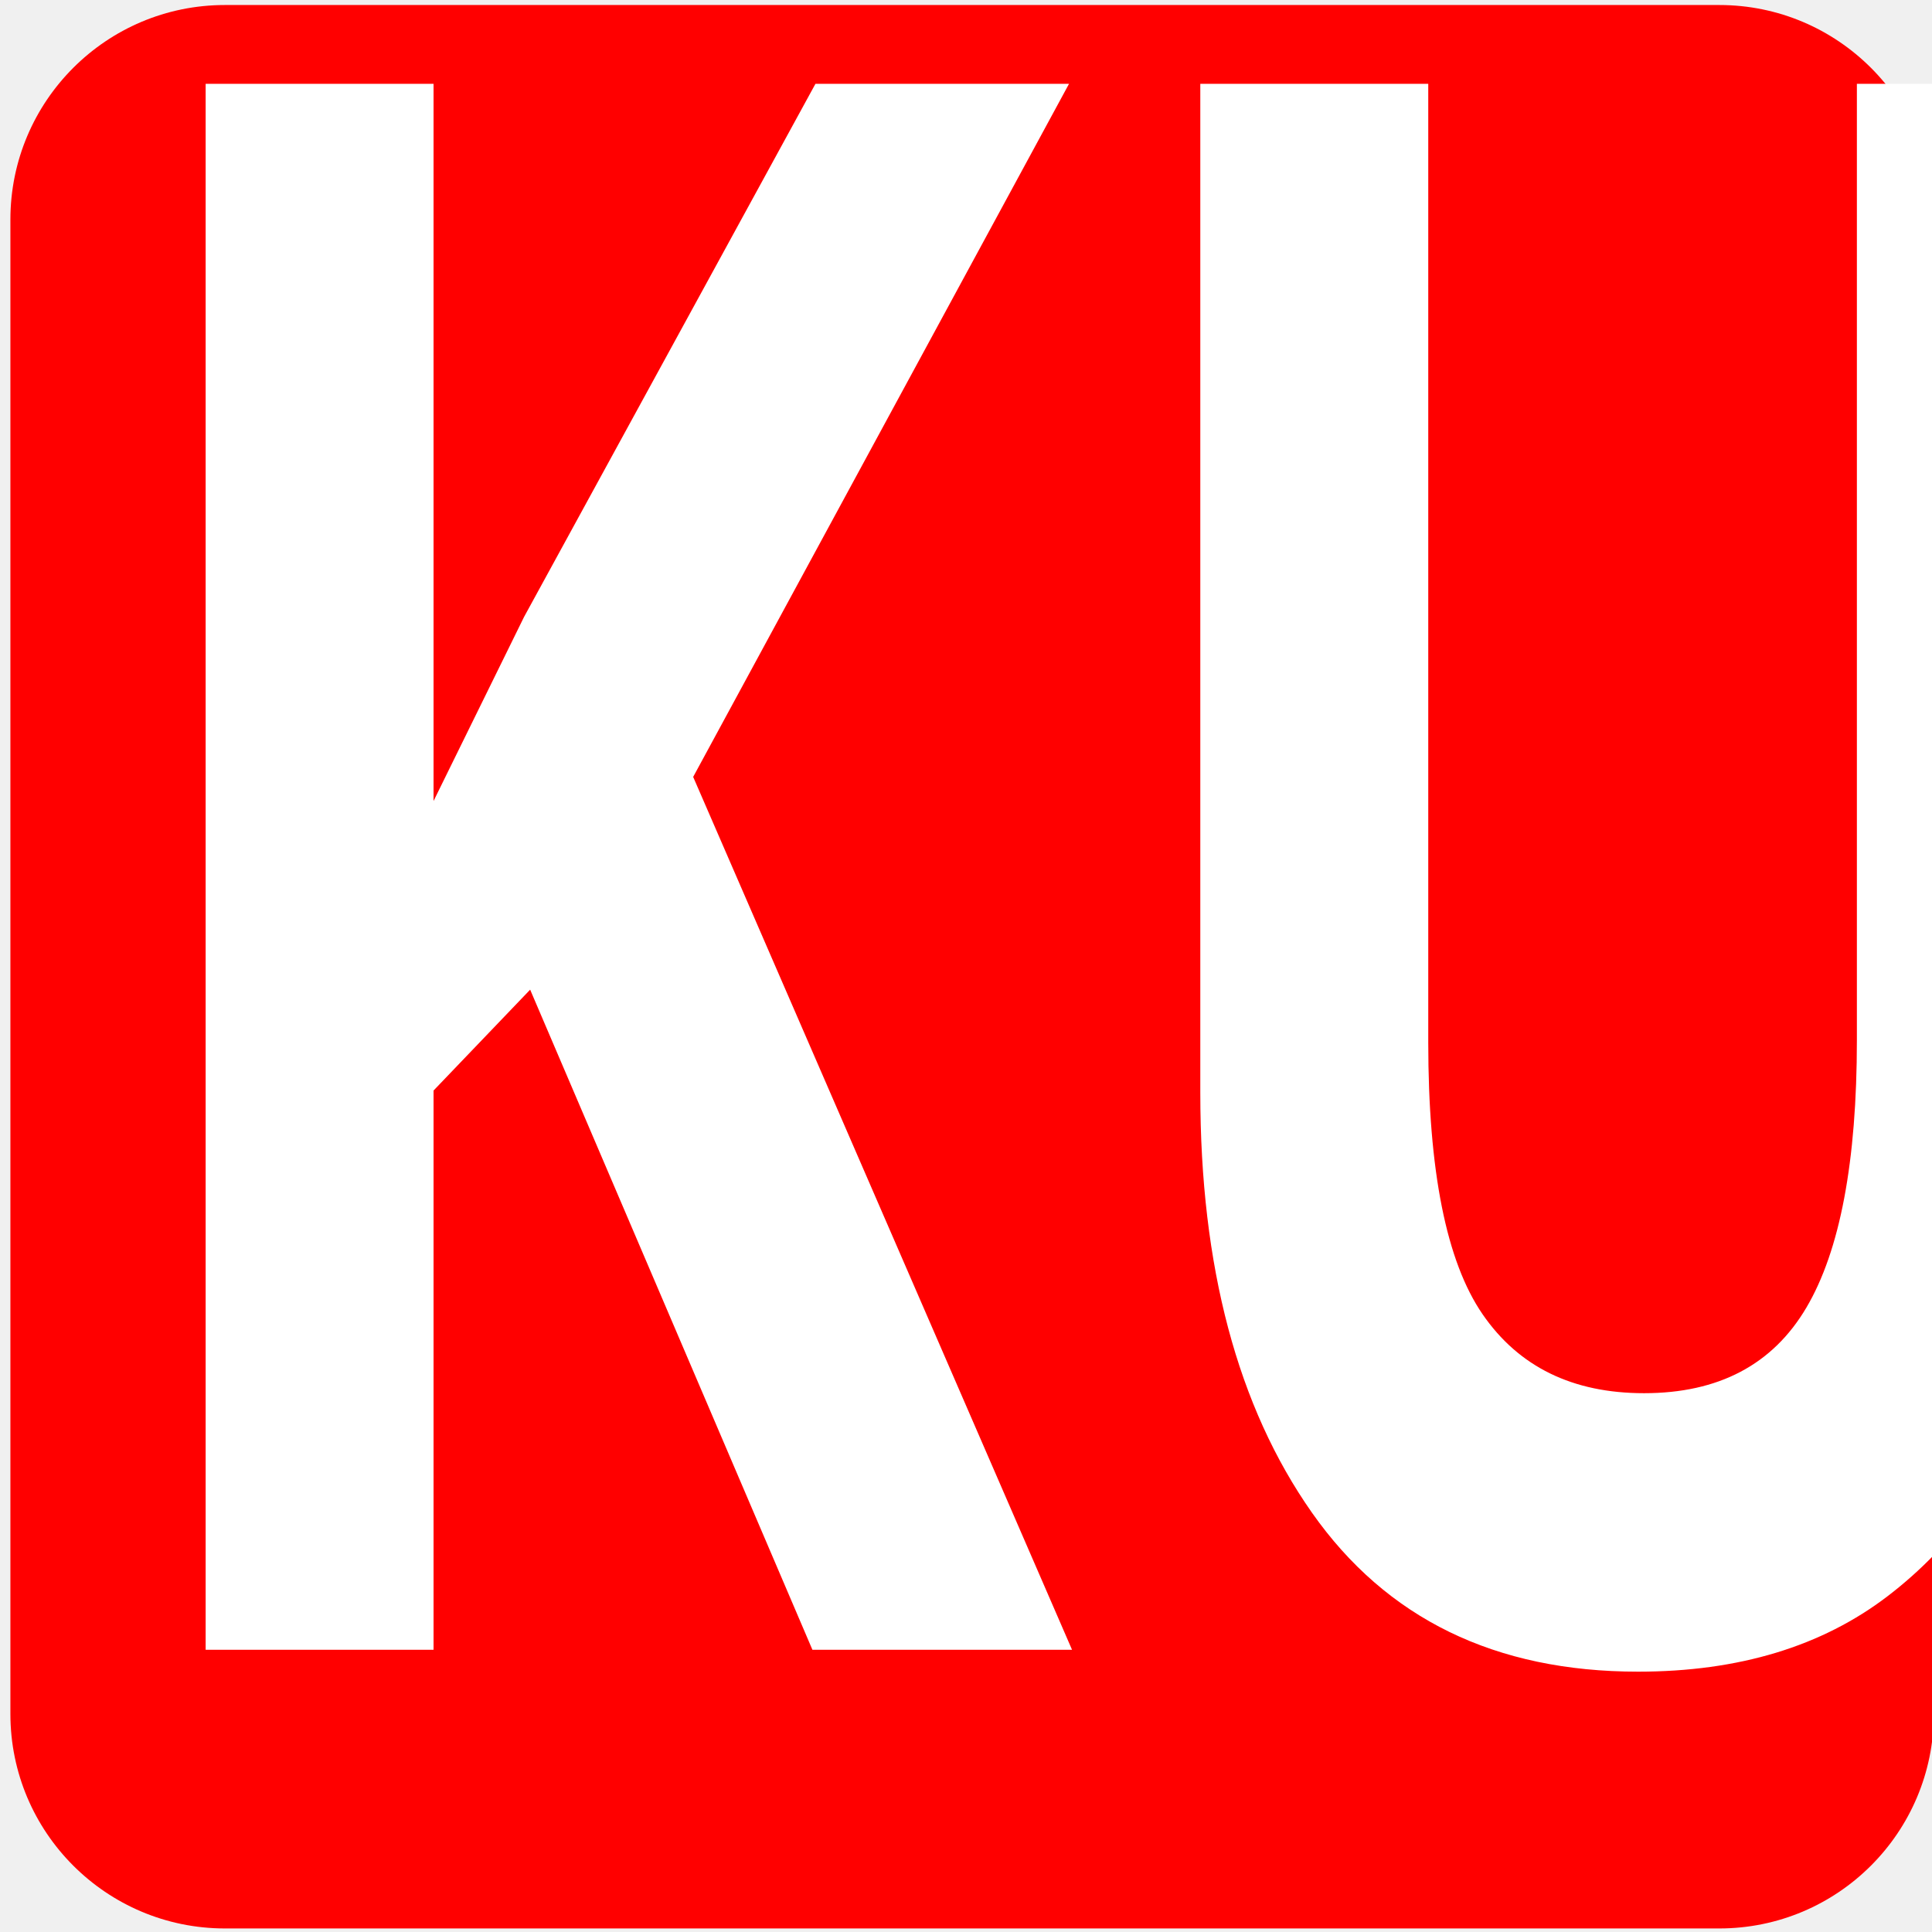
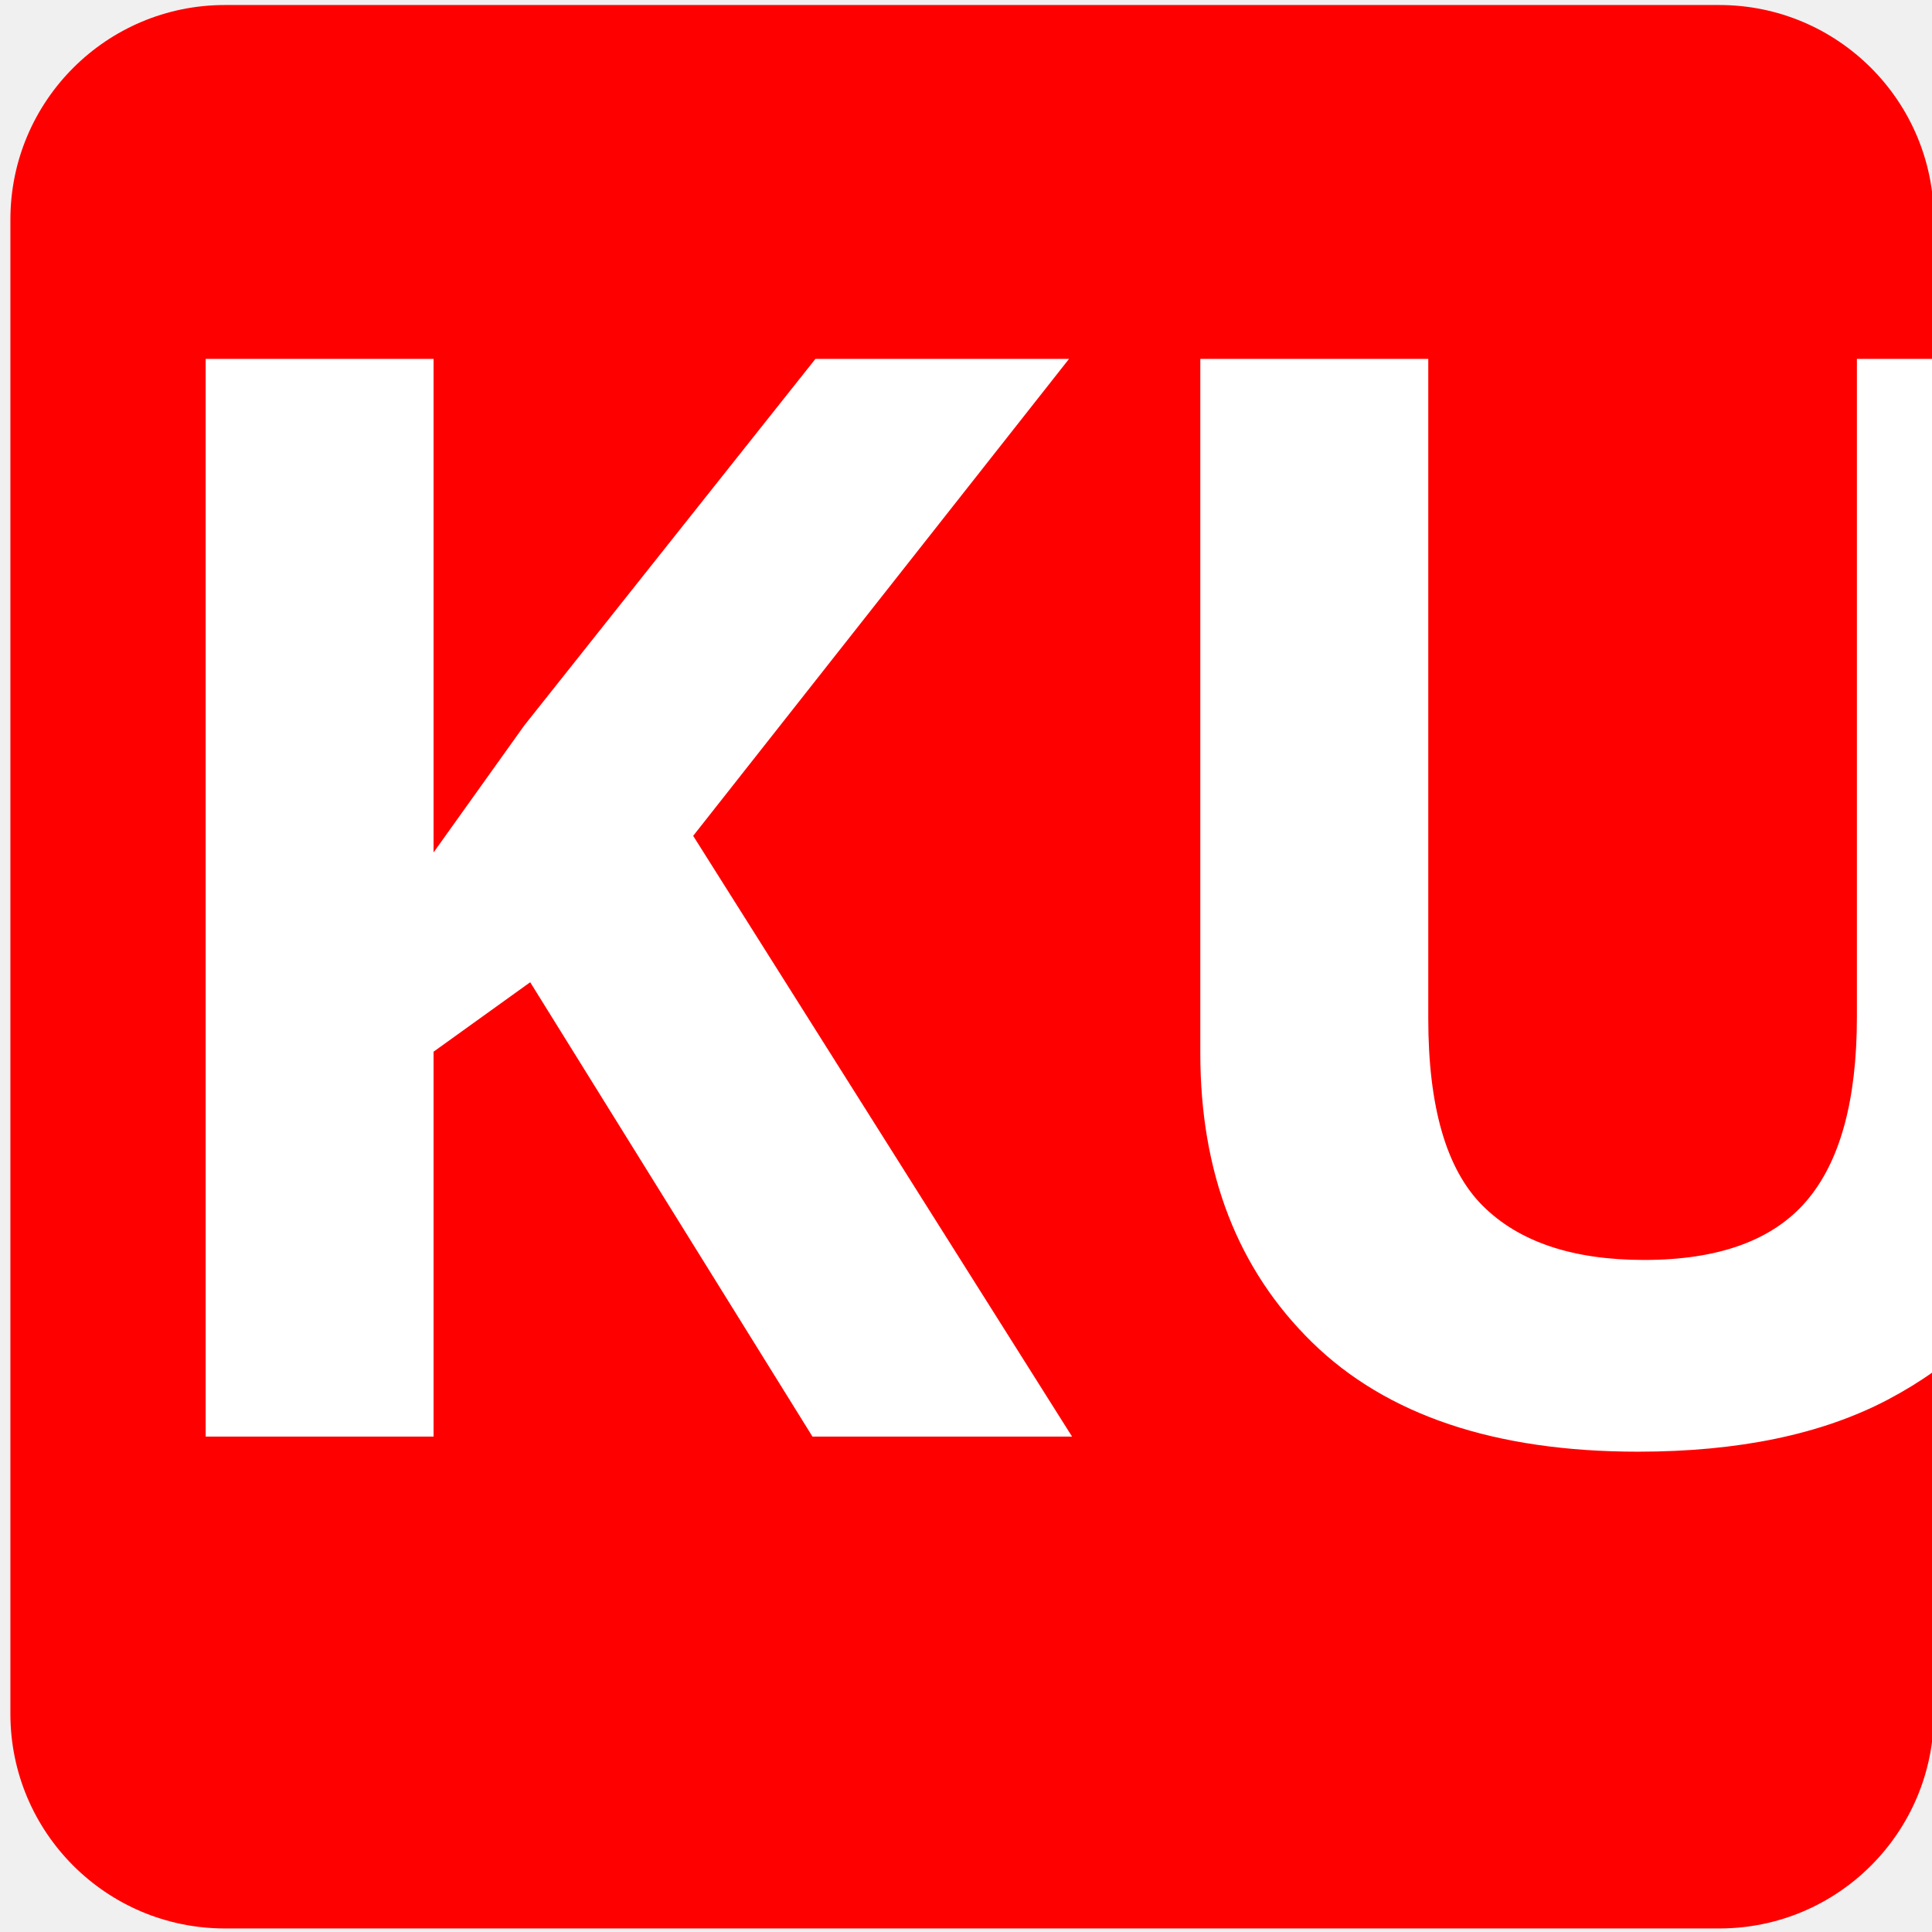
<svg xmlns="http://www.w3.org/2000/svg" xmlns:xlink="http://www.w3.org/1999/xlink" id="svg2" viewBox="0 0 768 768" version="1.1">
  <defs id="defs4">
    <clipPath id="clipPathFlag" clipPathUnits="userSpaceOnUse">
      <rect id="rect3918" style="fill-opacity:0.67;fill:#000000" ry="57" height="511" width="511" y=".5" x=".5" />
    </clipPath>
    <linearGradient id="linearGradient3852-0">
      <stop id="stop3854-6" style="stop-color:#dbe3db" offset="0" />
      <stop id="stop3856-1" style="stop-color:#dbe3db;stop-opacity:0" offset="1" />
    </linearGradient>
    <clipPath id="clipPath5796" clipPathUnits="userSpaceOnUse">
      <rect id="rect5798" style="stroke:#00fa00;stroke-width:20;fill:none" ry="57" height="512" width="512" y="0" x="0" />
    </clipPath>
    <filter id="filter5912-3" x="-0.089" y="-0.089" width="1.178" height="1.178">
      <feGaussianBlur id="feGaussianBlur5914-6" stdDeviation="17.92" />
    </filter>
    <clipPath id="clipPathFlag-5" clipPathUnits="userSpaceOnUse">
      <rect id="rect3918-6" style="fill:#000000;fill-opacity:0.67" ry="57" height="511" width="511" y="0.5" x="0.5" />
    </clipPath>
    <clipPath id="clipPath5796-2" clipPathUnits="userSpaceOnUse">
      <rect id="rect5798-9" style="fill:none;stroke:#00fa00;stroke-width:20" ry="57" height="512" width="512" y="0" x="0" />
    </clipPath>
    <filter id="filter5740-3" x="-0.044" y="-0.044" width="1.087" height="1.087">
      <feGaussianBlur id="feGaussianBlur5742-5" stdDeviation="5.12" />
    </filter>
    <linearGradient xlink:href="#linearGradient3852-0" id="linearGradient1" gradientUnits="userSpaceOnUse" gradientTransform="matrix(0.95303,0,0,0.86647,11.575,-4.5016)" x1="405.26" y1="118.06" x2="405.75" y2="360.92" />
    <linearGradient xlink:href="#linearGradient3852-0" id="linearGradient2" gradientUnits="userSpaceOnUse" gradientTransform="matrix(1.1571,0,0,1.3167,-91.204,-253.99)" x1="342.19" y1="705.76" x2="358.08" y2="523.41" />
  </defs>
  <g id="template-button-6" transform="matrix(1.496273,0,0,1.496273,-188.1393,-190.277)">&gt;
  <g id="00-2" transform="translate(90,90)" style="display:none">
      <rect id="shadow-9" style="fill:#000000;stroke:#a8a8a8;stroke-width:5;filter:url(#filter5912-3)" ry="57" height="512" width="512" y="56" x="38" />
    </g>
    <g id="01-1" clip-path="url(#clipPathFlag-5)" transform="translate(128,128)" style="display:inline">
      <rect id="mask-2" style="display:inline;fill:#ff0000" ry="57" height="512" width="512" y="0" x="0" />
    </g>
    <g id="02-6" transform="translate(0,38)" style="display:none">
      <path id="path3862-8-0" d="m 214.21,111.21 c -45.245,0.188 -68.716,7.731 -64.094,83.553 l 2.825,46.345 c 47.474,5.512 56.664,18.445 104.36,21.914 68.073,4.951 67.937,5.421 130.56,-14.384 62.628,-19.805 5.825,-65.247 207.32,-57.82 4.603,0.17 17.314,-3.053 27.462,-12.15 5.582,-46.524 -2.784,-69.143 -66.934,-68.876 z" style="color:#000000;fill:url(#linearGradient1)" />
      <path id="path3079-9-6" d="m 531.03,495.17 c -31.605,19.022 -27.601,31.26 -37.913,32.573 -94.704,12.053 -145.98,-0.727 -165.8,-12.061 -59.588,-34.078 -68.468,-13.014 -100.22,-16.574 -20.115,-2.255 -59.245,12.984 -73.388,44.344 3.472,27.608 18.111,32.098 44.281,31.986 l 356.06,-1.527 c 69.692,-0.299 56.335,-8.493 65.543,-56.039 -14.772,-21.671 -13.157,9.109 -44.224,-30.717 z" style="color:#000000;fill:url(#linearGradient2)" />
      <rect id="rect5734-2" style="fill:none;stroke:#000000;stroke-width:20;filter:url(#filter5740-3)" transform="translate(128,90)" clip-path="url(#clipPath5796-2)" ry="57" height="512" width="512" y="0" x="0" />
    </g>
-     <text xml:space="preserve" style="font-style:normal;font-variant:normal;font-weight:bold;font-stretch:normal;font-size:483.365px;font-family:Calibri;-inkscape-font-specification:'Calibri, Bold';font-variant-ligatures:normal;font-variant-caps:normal;font-variant-numeric:normal;font-variant-east-asian:normal;text-align:start;writing-mode:lr-tb;direction:ltr;text-anchor:start;fill:#ff0000;fill-rule:evenodd;stroke:none;stroke-width:3.222" x="173.922" y="469.1" id="text1" transform="scale(0.8295934,1.20541)">
-       <tspan id="tspan1" style="font-style:normal;font-variant:normal;font-weight:bold;font-stretch:normal;font-size:483.365px;font-family:Calibri;-inkscape-font-specification:'Calibri, Bold';font-variant-ligatures:normal;font-variant-caps:normal;font-variant-numeric:normal;font-variant-east-asian:normal;fill:#ffffff;stroke:none;stroke-width:3.222" x="173.922" y="469.1">KU</tspan>
+     <text xml:space="preserve" style="font-weight:bold;font-size:400.996px;font-family:Calibri;-inkscape-font-specification:'Calibri, Bold';text-align:start;writing-mode:lr-tb;direction:ltr;text-anchor:start;fill:#ffffff;fill-rule:evenodd;stroke-width:2.673" x="144.285" y="508.823" id="text2">
+       <tspan id="tspan2" style="fill:#ffffff;stroke-width:2.673" x="144.285" y="508.823">KU</tspan>
    </text>
  </g>
</svg>
